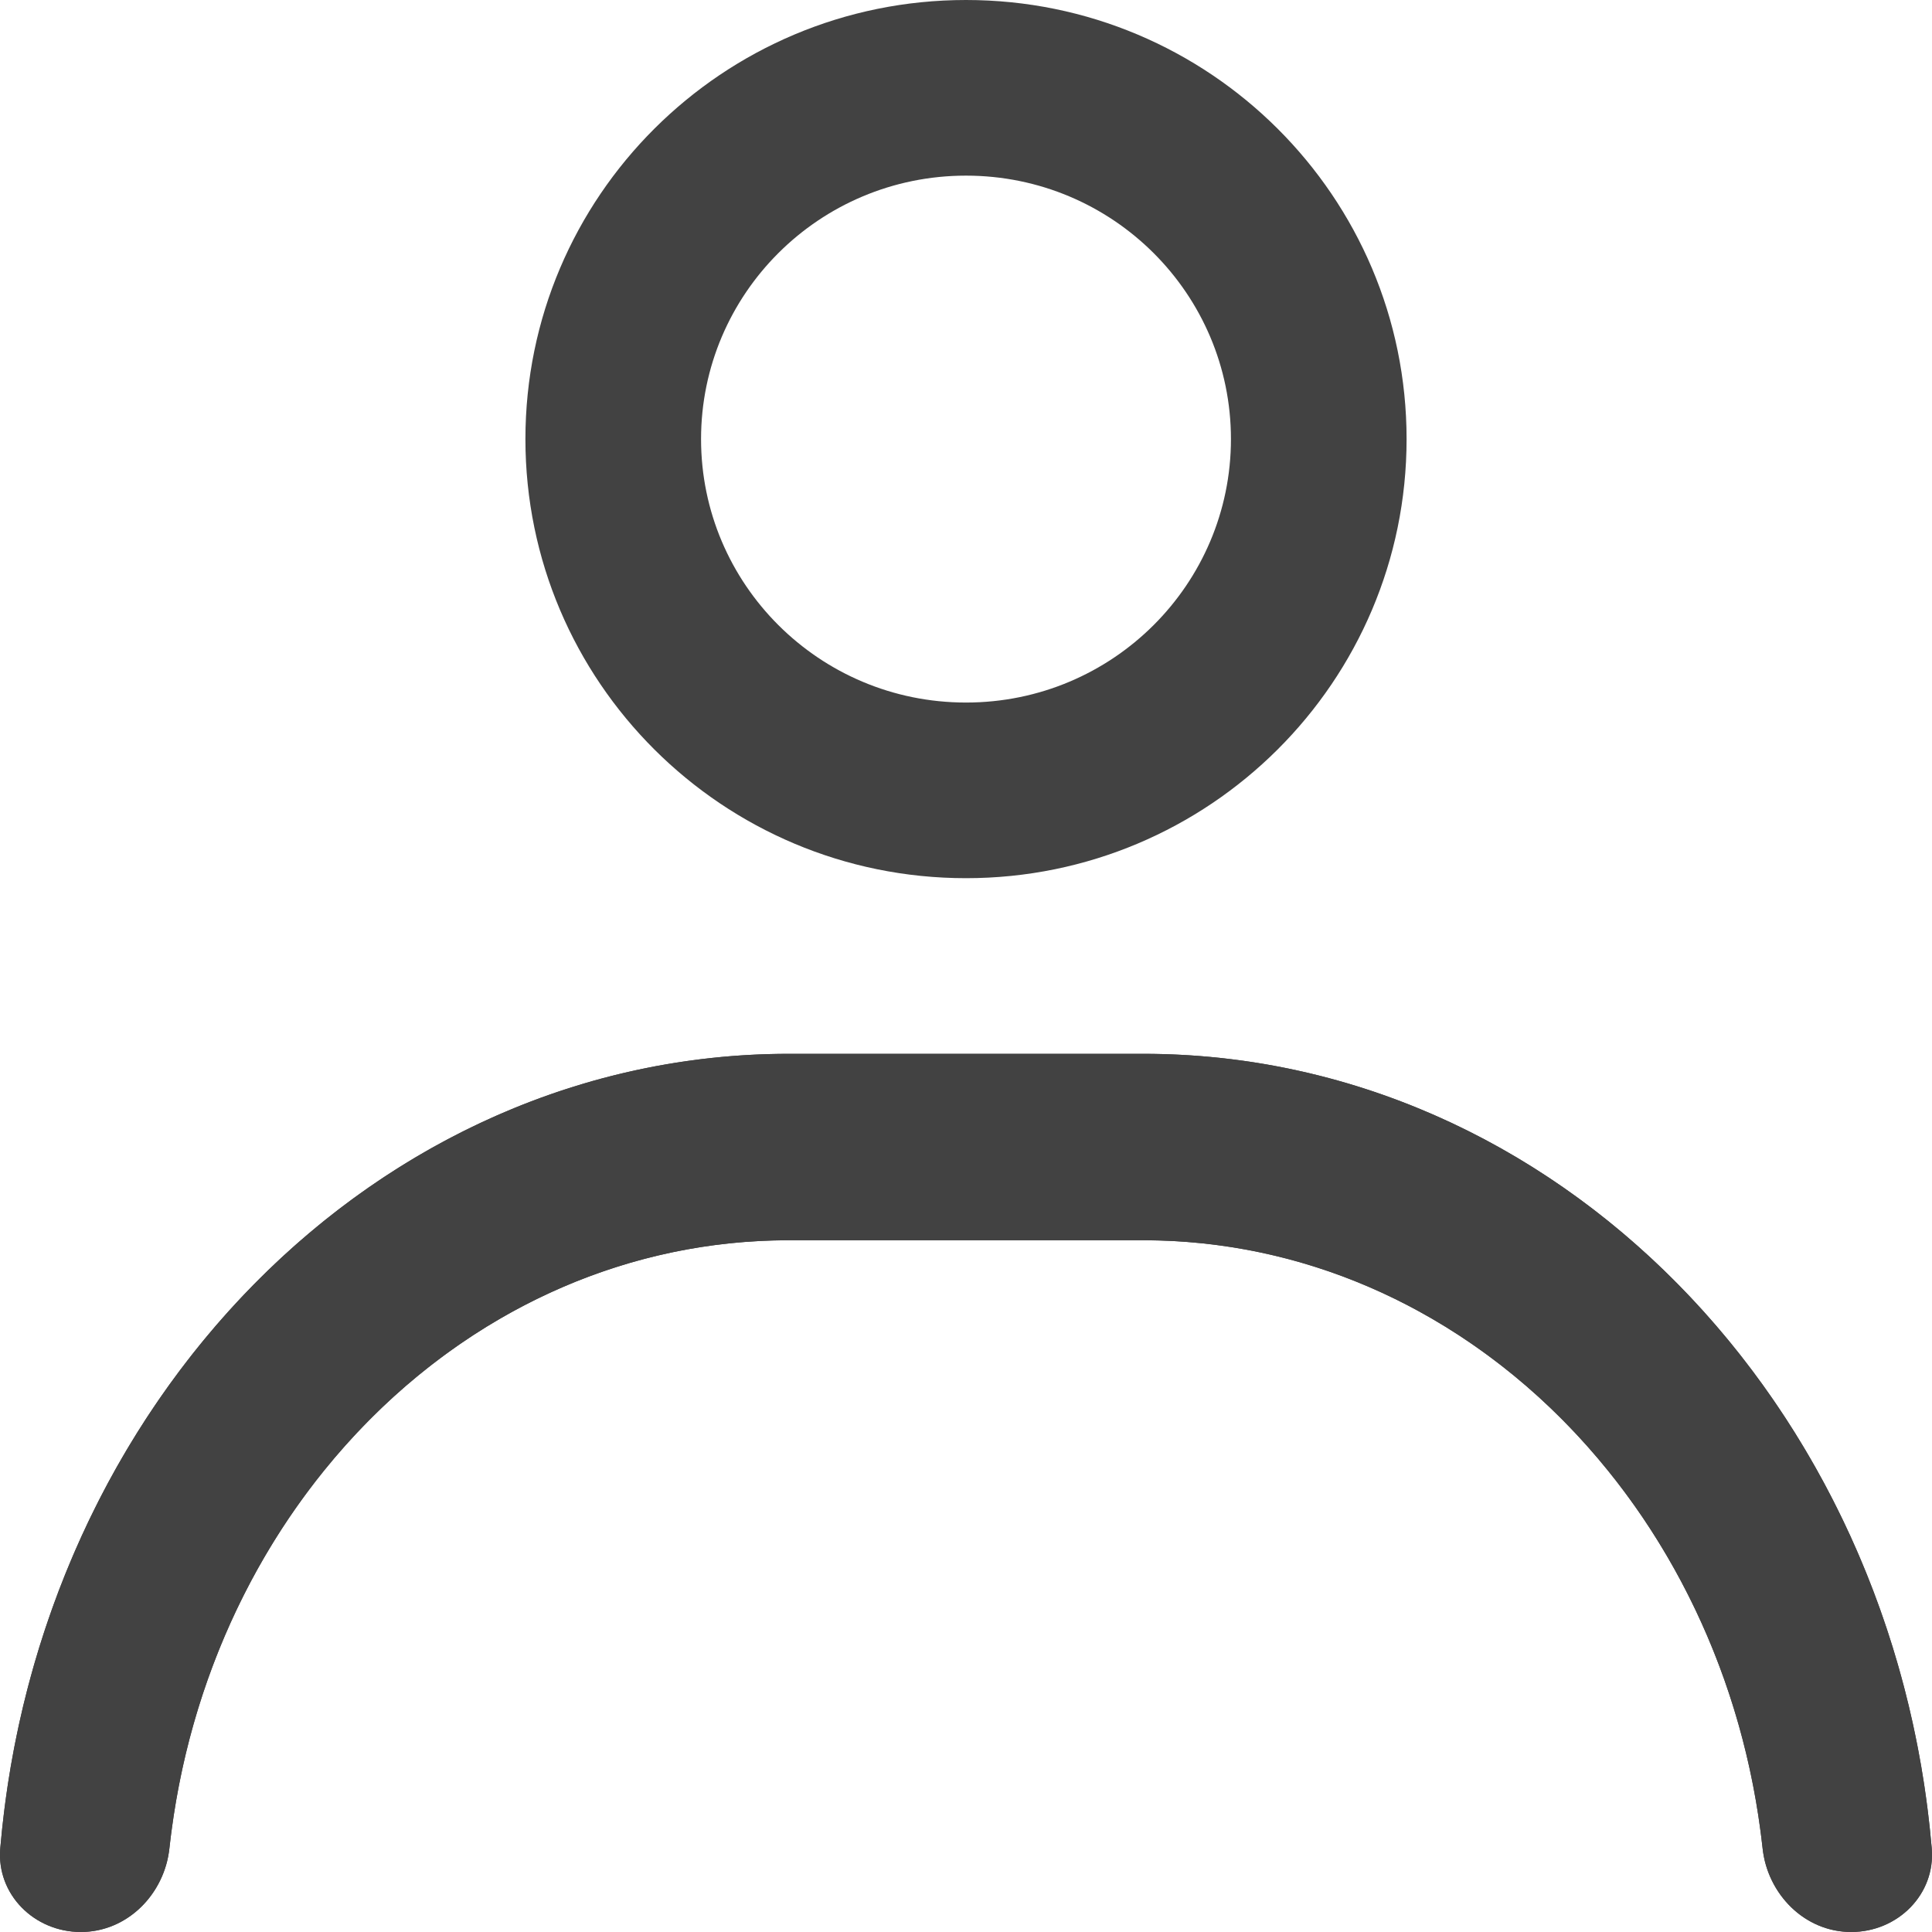
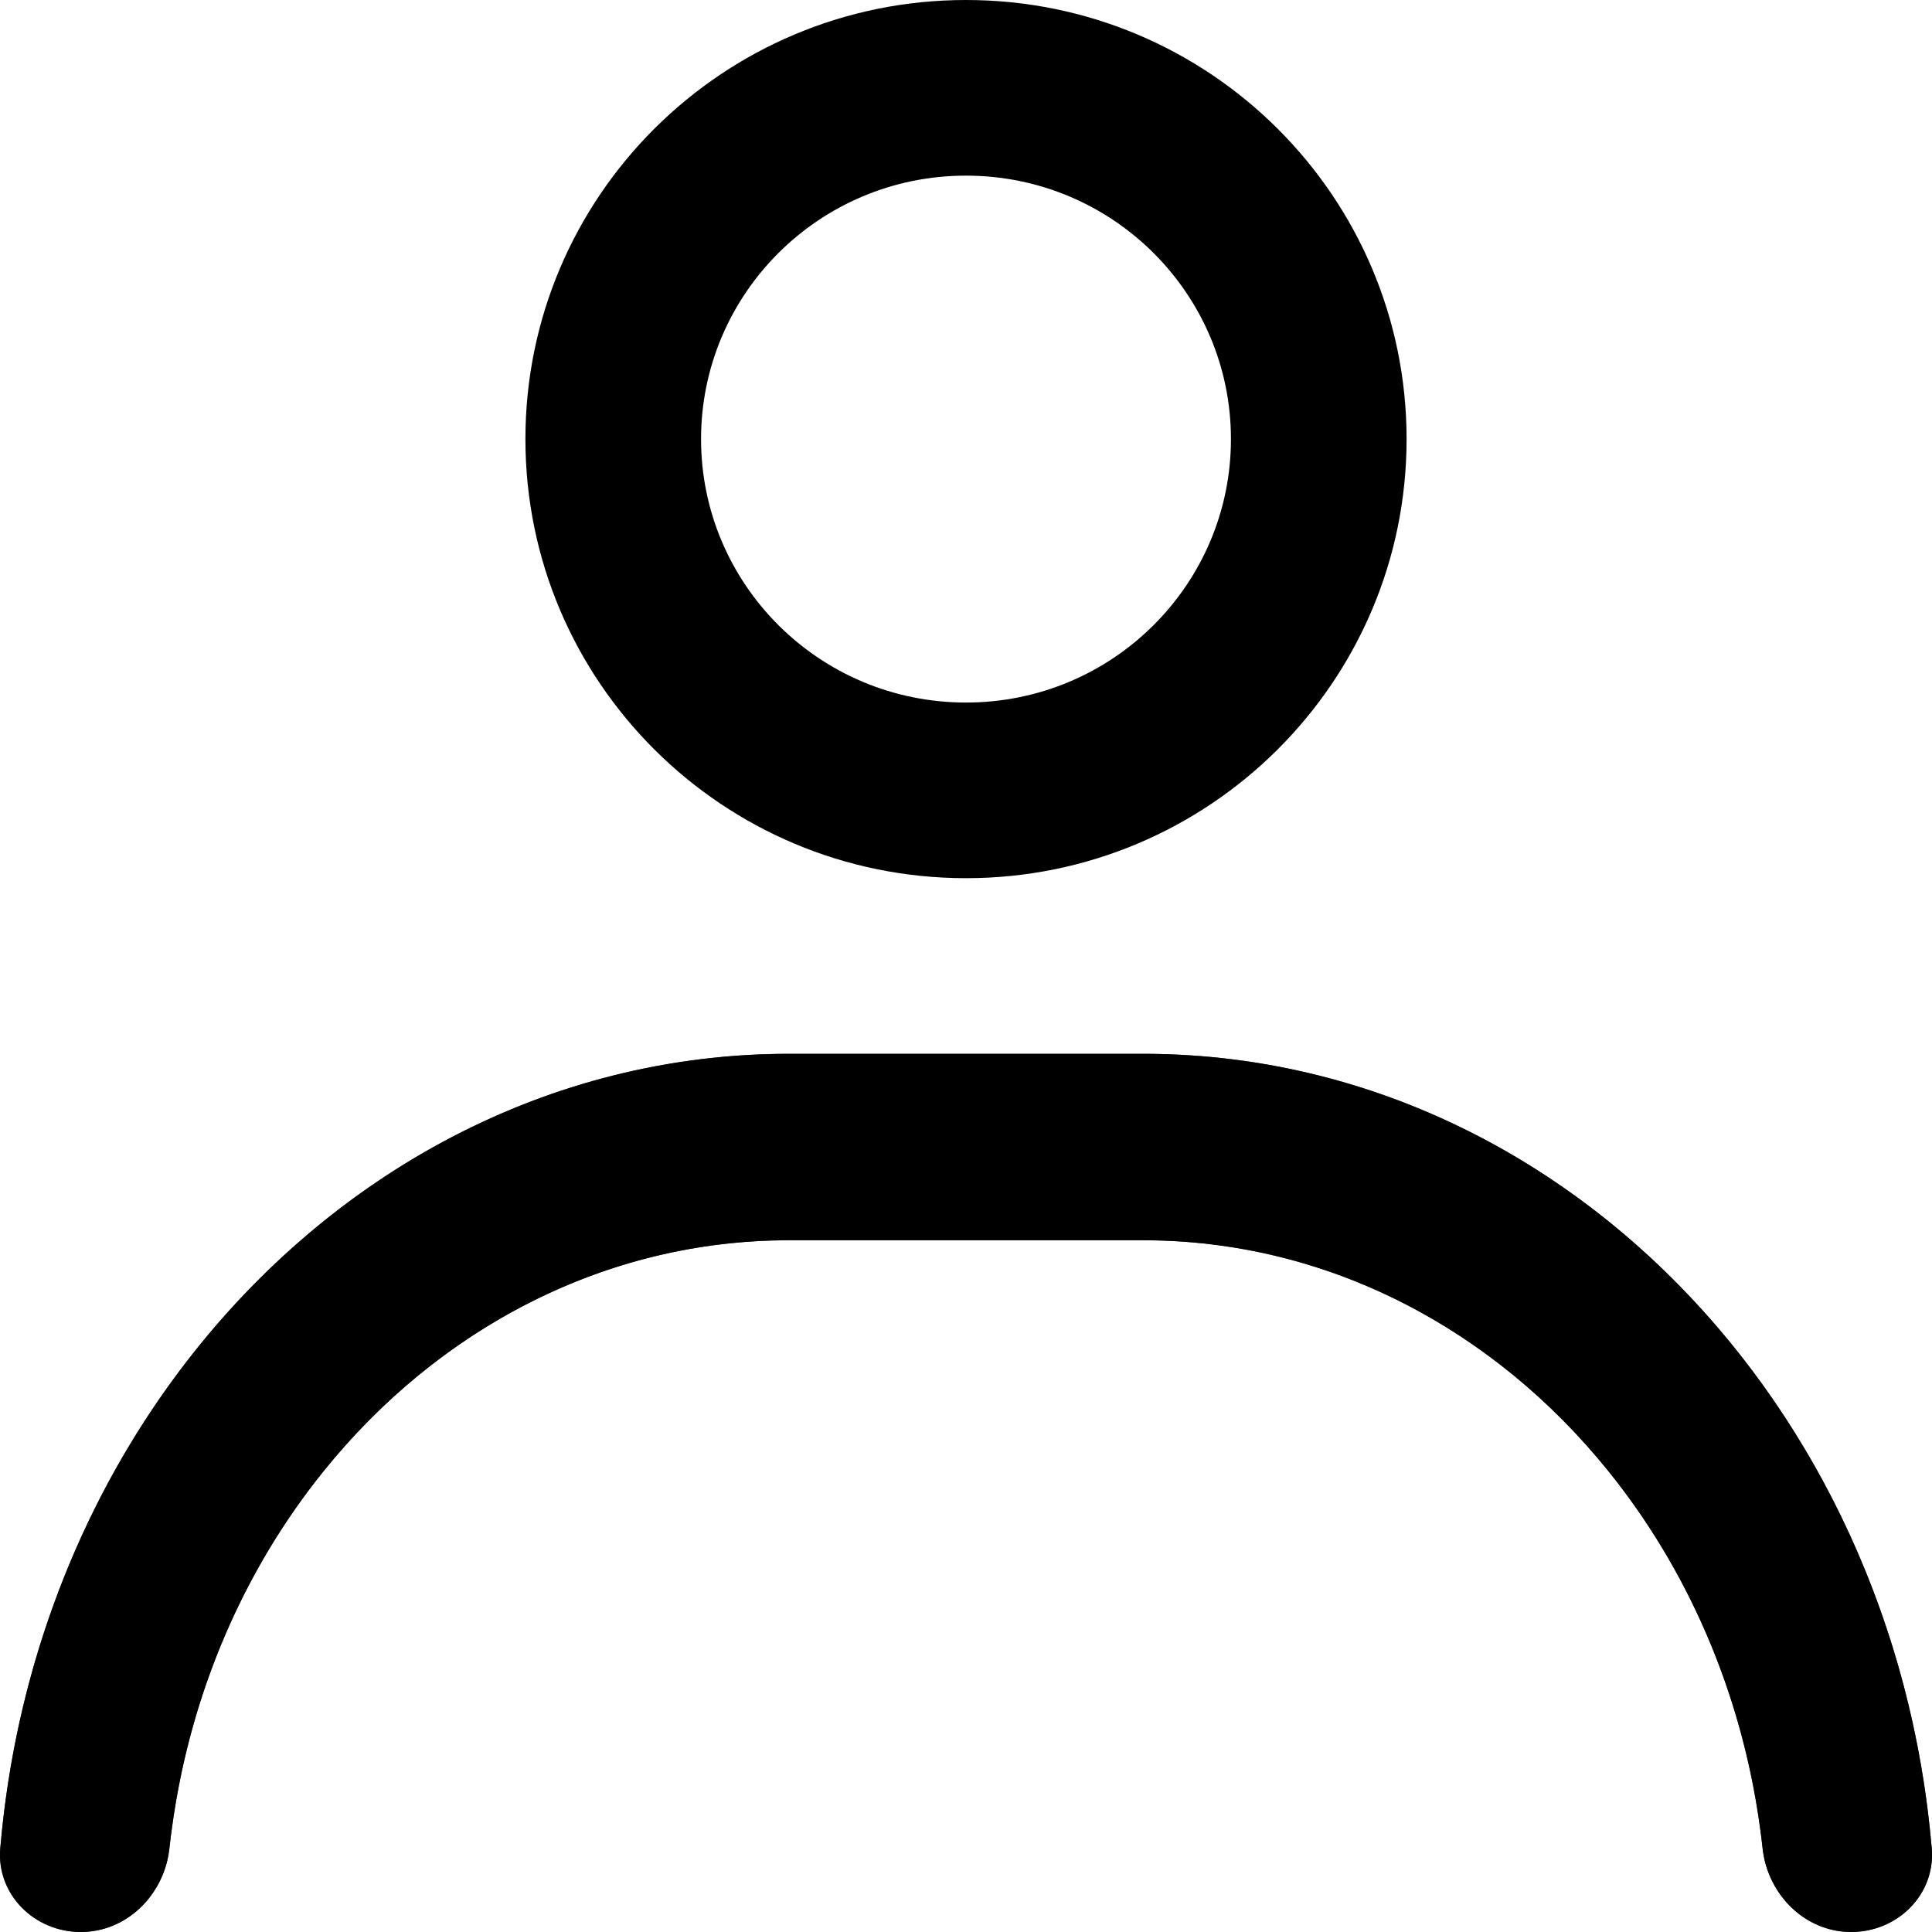
<svg xmlns="http://www.w3.org/2000/svg" width="22" height="22" viewBox="0 0 22 22" fill="none">
  <path fill-rule="evenodd" clip-rule="evenodd" d="M8.984 14.123C5.35 14.123 2.354 17.146 1.929 21.047C1.872 21.571 1.449 22 0.92 22C0.391 22 -0.042 21.572 0.003 21.046C0.436 15.971 4.292 12 8.984 12H13.016C17.708 12 21.564 15.971 21.997 21.046C22.042 21.572 21.609 22 21.08 22C20.551 22 20.128 21.571 20.071 21.047C19.646 17.146 16.65 14.123 13.016 14.123H8.984Z" fill="#424242" />
-   <path fill-rule="evenodd" clip-rule="evenodd" d="M19.871 15.499C20.938 16.88 21.671 18.587 21.932 20.466C21.949 20.59 21.964 20.714 21.977 20.84C21.984 20.908 21.991 20.977 21.997 21.046C22.042 21.572 21.609 22 21.08 22C20.606 22 20.218 21.656 20.1 21.208C20.087 21.156 20.077 21.102 20.071 21.047C20.062 20.964 20.052 20.882 20.04 20.8C19.828 19.257 19.211 17.861 18.313 16.75C17.012 15.137 15.121 14.123 13.016 14.123H8.984C6.879 14.123 4.988 15.137 3.687 16.75C2.789 17.861 2.172 19.257 1.96 20.8C1.948 20.882 1.938 20.964 1.929 21.047C1.923 21.102 1.913 21.156 1.9 21.208C1.782 21.656 1.394 22 0.92 22C0.391 22 -0.042 21.572 0.003 21.046C0.009 20.977 0.016 20.908 0.023 20.84C0.036 20.714 0.051 20.59 0.068 20.466C0.329 18.587 1.062 16.88 2.129 15.499C3.784 13.357 6.241 12 8.984 12H13.016C15.759 12 18.216 13.357 19.871 15.499ZM11 10C13.771 10 16.017 7.761 16.017 5C16.017 2.239 13.771 0 11 0C8.229 0 5.983 2.239 5.983 5C5.983 7.761 8.229 10 11 10ZM11 8C12.673 8 14.017 6.65 14.017 5C14.017 3.35 12.673 2 11 2C9.327 2 7.983 3.35 7.983 5C7.983 6.65 9.327 8 11 8Z" fill="#424242" />
+   <path fill-rule="evenodd" clip-rule="evenodd" d="M19.871 15.499C20.938 16.88 21.671 18.587 21.932 20.466C21.949 20.59 21.964 20.714 21.977 20.84C21.984 20.908 21.991 20.977 21.997 21.046C22.042 21.572 21.609 22 21.08 22C20.606 22 20.218 21.656 20.1 21.208C20.087 21.156 20.077 21.102 20.071 21.047C20.062 20.964 20.052 20.882 20.04 20.8C19.828 19.257 19.211 17.861 18.313 16.75C17.012 15.137 15.121 14.123 13.016 14.123H8.984C6.879 14.123 4.988 15.137 3.687 16.75C2.789 17.861 2.172 19.257 1.96 20.8C1.948 20.882 1.938 20.964 1.929 21.047C1.923 21.102 1.913 21.156 1.9 21.208C1.782 21.656 1.394 22 0.92 22C0.391 22 -0.042 21.572 0.003 21.046C0.009 20.977 0.016 20.908 0.023 20.84C0.036 20.714 0.051 20.59 0.068 20.466C0.329 18.587 1.062 16.88 2.129 15.499C3.784 13.357 6.241 12 8.984 12H13.016C15.759 12 18.216 13.357 19.871 15.499ZM11 10C13.771 10 16.017 7.761 16.017 5C16.017 2.239 13.771 0 11 0C8.229 0 5.983 2.239 5.983 5C5.983 7.761 8.229 10 11 10ZM11 8C12.673 8 14.017 6.65 14.017 5C14.017 3.35 12.673 2 11 2C9.327 2 7.983 3.35 7.983 5C7.983 6.65 9.327 8 11 8Z" fill="black" />
</svg>
